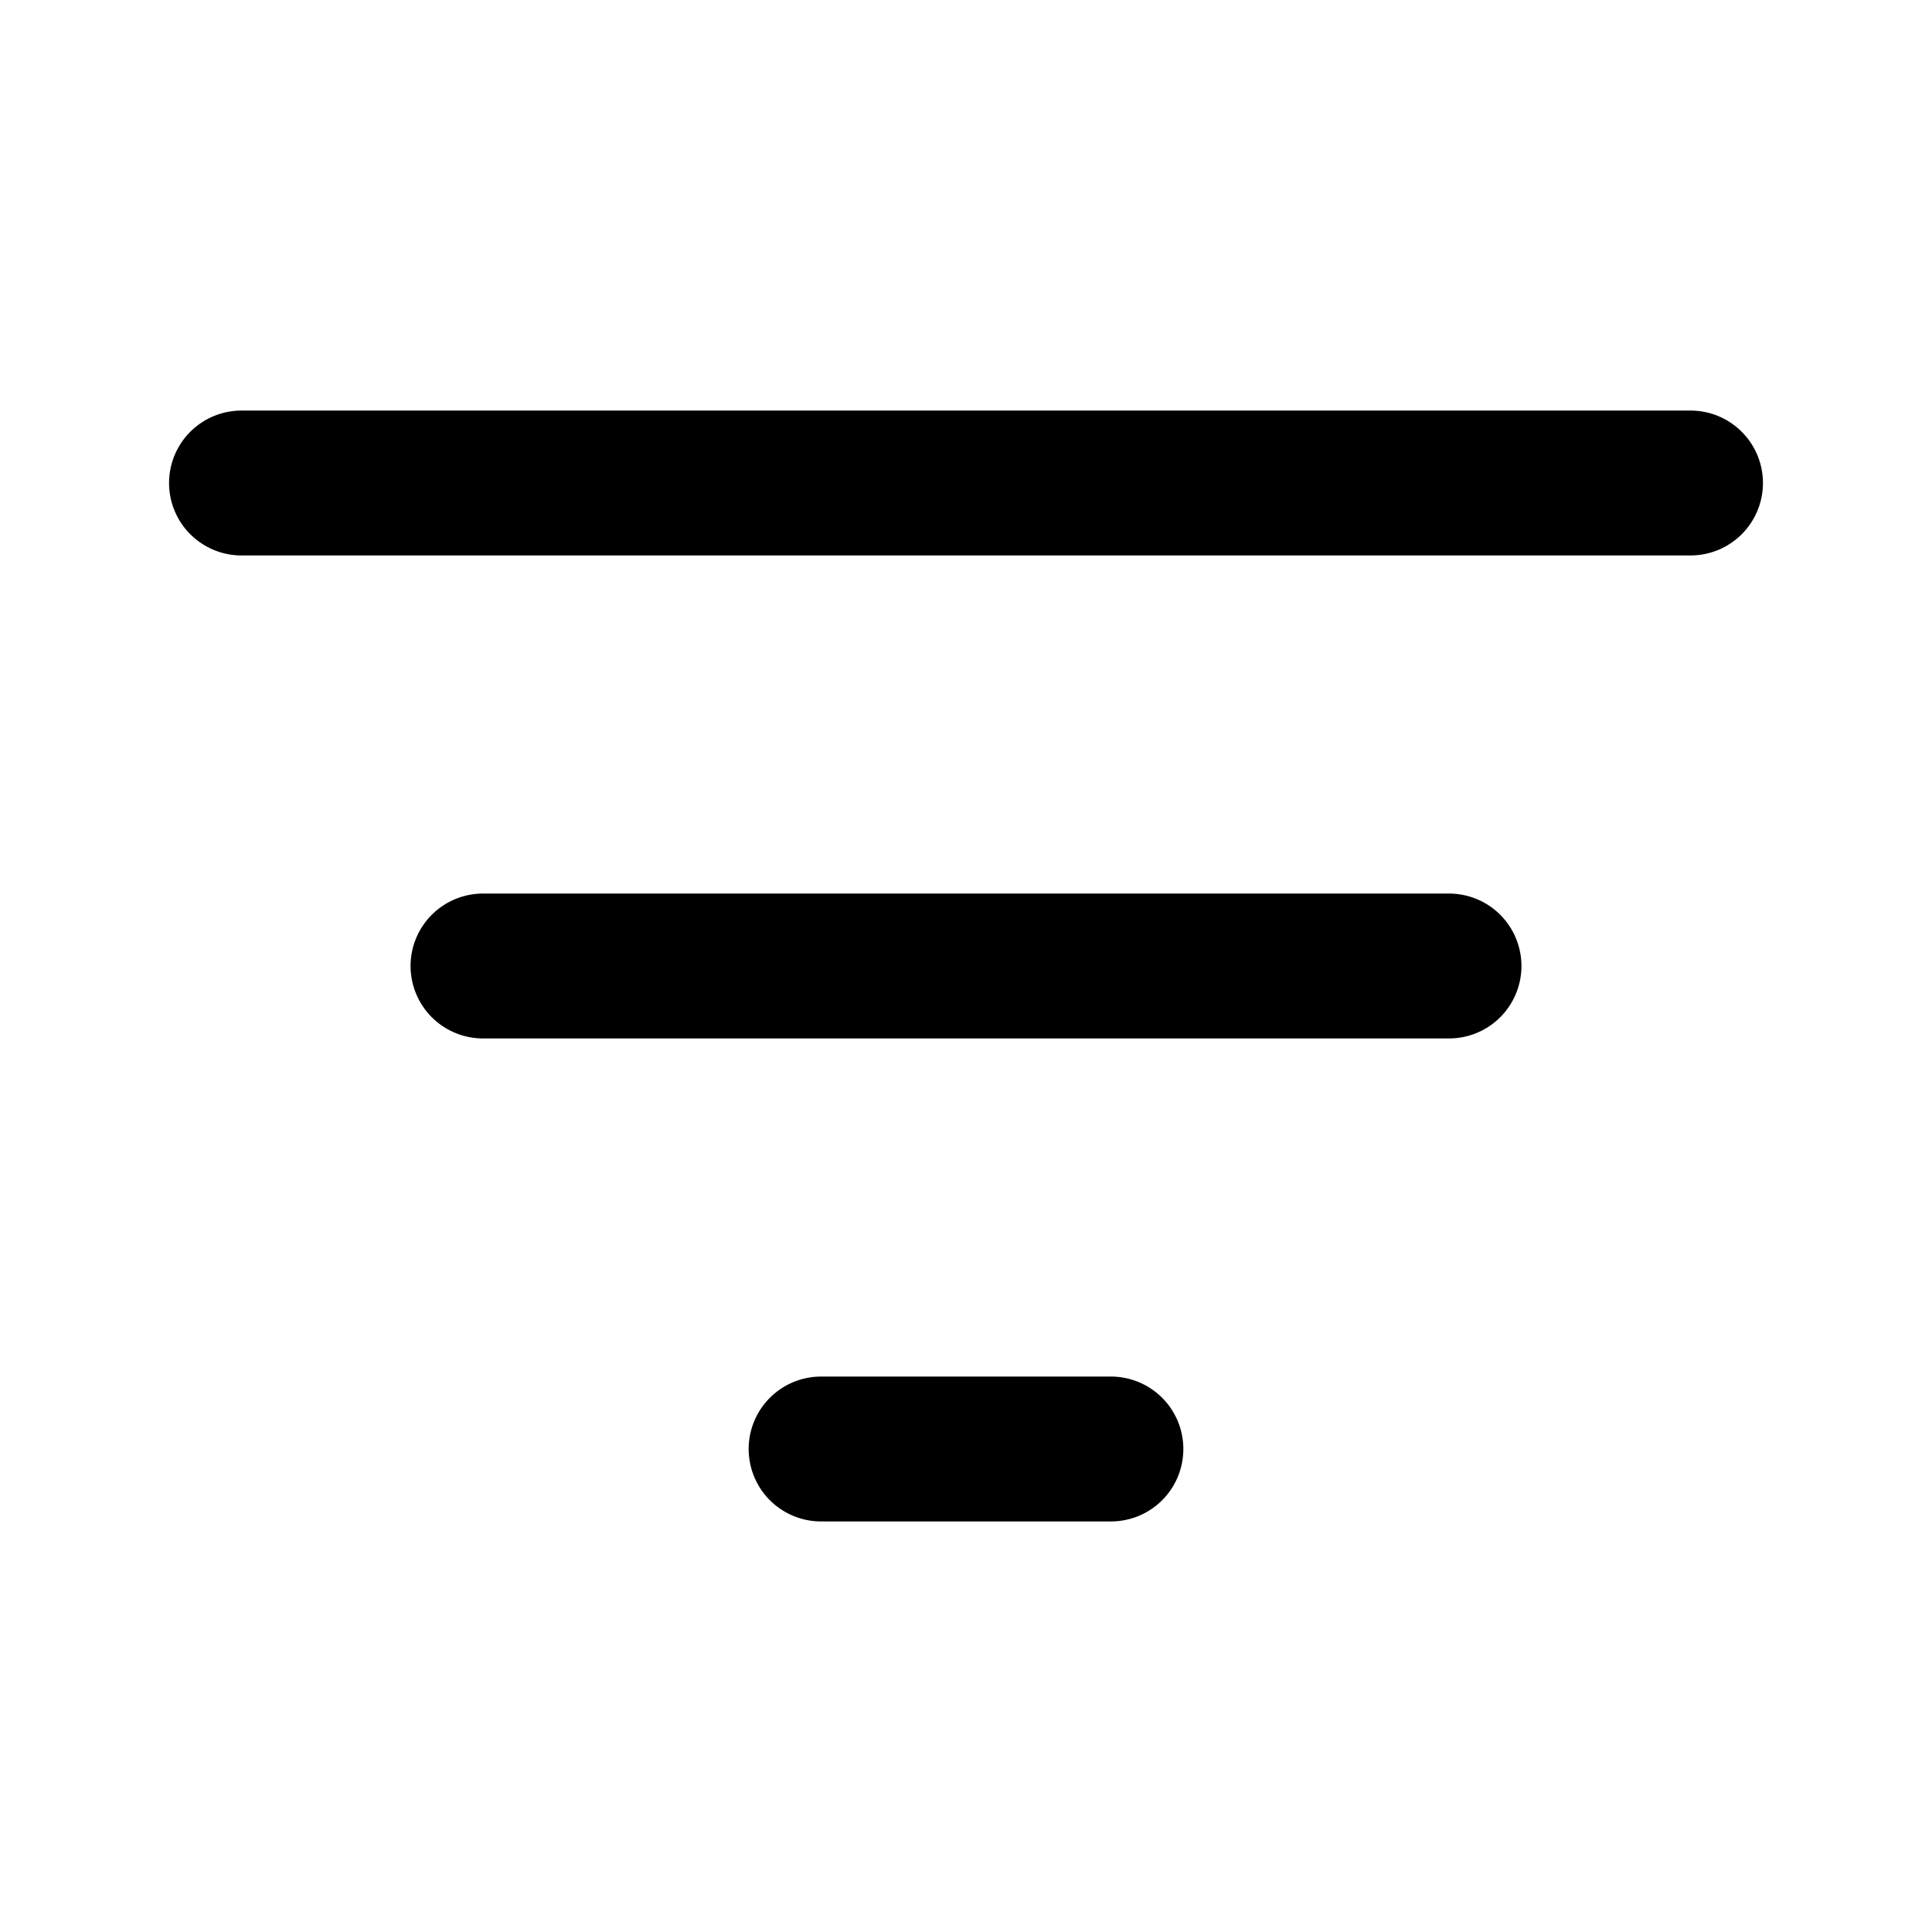
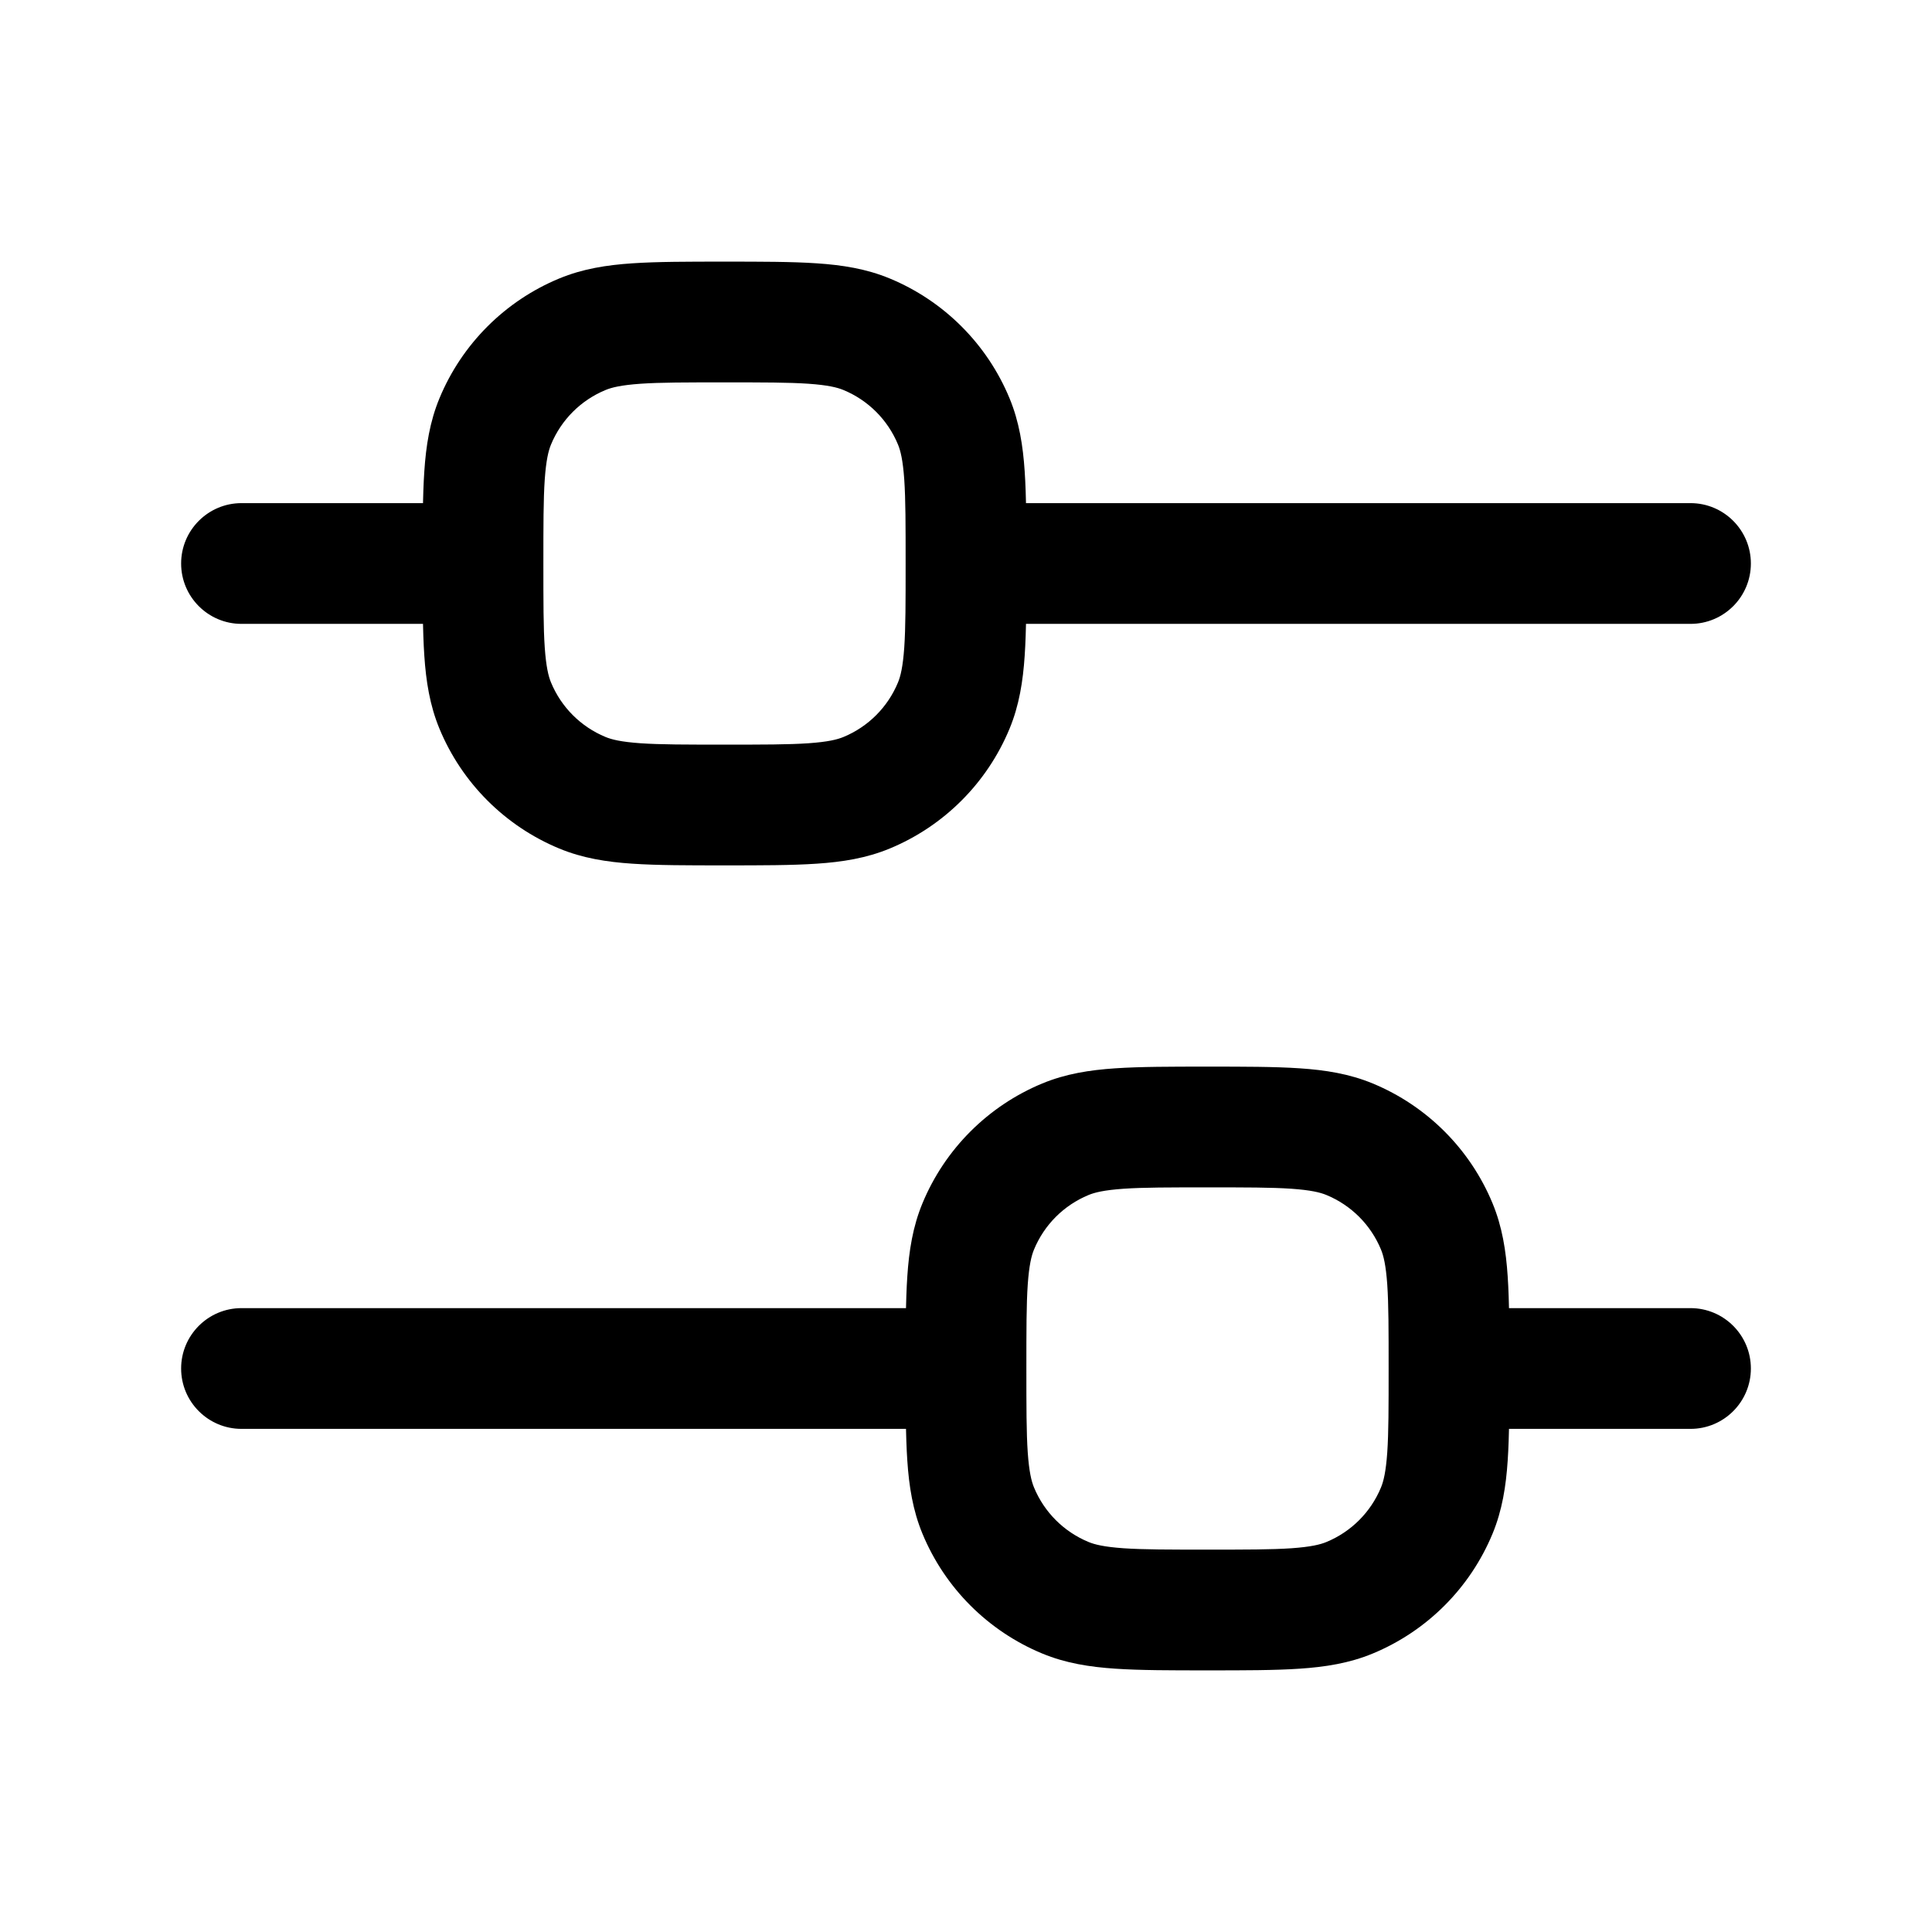
- <svg xmlns="http://www.w3.org/2000/svg" width="20" height="20" viewBox="0 0 20 20" fill="none">
-   <path d="M2.5 5H17.5" stroke="currentColor" stroke-width="1.5" stroke-linecap="round" />
-   <path d="M5 10H15" stroke="currentColor" stroke-width="1.5" stroke-linecap="round" />
-   <path d="M8.5 15H11.5" stroke="currentColor" stroke-width="1.5" stroke-linecap="round" />
+ <svg xmlns="http://www.w3.org/2000/svg" width="24" height="24" viewBox="0 0 24 24" fill="none">
+   <path d="M3 6.25C2.586 6.25 2.25 6.586 2.25 7C2.25 7.414 2.586 7.75 3 7.75V7V6.25ZM3 16.25C2.586 16.25 2.25 16.586 2.25 17C2.25 17.414 2.586 17.75 3 17.75V17V16.25ZM21 17.75C21.414 17.75 21.75 17.414 21.75 17C21.75 16.586 21.414 16.25 21 16.25V17V17.75ZM21 7.75C21.414 7.75 21.75 7.414 21.75 7C21.75 6.586 21.414 6.25 21 6.25V7V7.75ZM11.848 8.765L11.155 8.478L11.848 8.765ZM11.848 5.235L11.155 5.522L11.848 5.235ZM17.848 18.765L17.155 18.478L17.848 18.765ZM17.848 15.235L17.155 15.522L17.848 15.235ZM3 7V7.75H6V7V6.25H3V7ZM3 17V17.75H12V17V16.25H3V17ZM18 17V17.75H21V17V16.25H18V17ZM12 7V7.75L21 7.75V7V6.25L12 6.25V7ZM9 10V9.25C8.524 9.25 8.204 9.25 7.957 9.233C7.716 9.216 7.599 9.187 7.522 9.155L7.235 9.848L6.948 10.541C7.238 10.661 7.538 10.708 7.855 10.729C8.165 10.75 8.544 10.75 9 10.75V10ZM6 7H5.25C5.25 7.456 5.25 7.835 5.271 8.145C5.292 8.462 5.339 8.762 5.459 9.052L6.152 8.765L6.845 8.478C6.813 8.401 6.784 8.284 6.767 8.043C6.75 7.796 6.75 7.476 6.75 7H6ZM7.235 9.848L7.522 9.155C7.215 9.028 6.972 8.785 6.845 8.478L6.152 8.765L5.459 9.052C5.738 9.726 6.274 10.262 6.948 10.541L7.235 9.848ZM12 7H11.25C11.25 7.476 11.25 7.796 11.233 8.043C11.216 8.284 11.187 8.401 11.155 8.478L11.848 8.765L12.541 9.052C12.661 8.762 12.708 8.462 12.729 8.145C12.75 7.835 12.75 7.456 12.75 7H12ZM9 10V10.75C9.456 10.75 9.835 10.75 10.145 10.729C10.463 10.708 10.762 10.661 11.052 10.541L10.765 9.848L10.478 9.155C10.401 9.187 10.284 9.216 10.043 9.233C9.796 9.25 9.476 9.25 9 9.25V10ZM11.848 8.765L11.155 8.478C11.028 8.785 10.785 9.028 10.478 9.155L10.765 9.848L11.052 10.541C11.726 10.262 12.262 9.726 12.541 9.052L11.848 8.765ZM9 4V4.75C9.476 4.75 9.796 4.75 10.043 4.767C10.284 4.784 10.401 4.813 10.478 4.845L10.765 4.152L11.052 3.459C10.762 3.339 10.463 3.292 10.145 3.271C9.835 3.25 9.456 3.25 9 3.25V4ZM12 7H12.75C12.75 6.544 12.75 6.165 12.729 5.855C12.708 5.538 12.661 5.238 12.541 4.948L11.848 5.235L11.155 5.522C11.187 5.599 11.216 5.716 11.233 5.957C11.25 6.204 11.25 6.524 11.25 7H12ZM10.765 4.152L10.478 4.845C10.785 4.972 11.028 5.215 11.155 5.522L11.848 5.235L12.541 4.948C12.262 4.274 11.726 3.738 11.052 3.459L10.765 4.152ZM9 4V3.25C8.544 3.25 8.165 3.25 7.855 3.271C7.538 3.292 7.238 3.339 6.948 3.459L7.235 4.152L7.522 4.845C7.599 4.813 7.716 4.784 7.957 4.767C8.204 4.75 8.524 4.75 9 4.75V4ZM6 7H6.75C6.75 6.524 6.75 6.204 6.767 5.957C6.784 5.716 6.813 5.599 6.845 5.522L6.152 5.235L5.459 4.948C5.339 5.238 5.292 5.538 5.271 5.855C5.25 6.165 5.25 6.544 5.25 7H6ZM7.235 4.152L6.948 3.459C6.274 3.738 5.738 4.274 5.459 4.948L6.152 5.235L6.845 5.522C6.972 5.215 7.215 4.972 7.522 4.845L7.235 4.152ZM15 20V19.25C14.524 19.25 14.204 19.25 13.957 19.233C13.716 19.216 13.599 19.187 13.522 19.155L13.235 19.848L12.948 20.541C13.238 20.661 13.537 20.708 13.855 20.729C14.165 20.75 14.544 20.75 15 20.75V20ZM12 17H11.25C11.25 17.456 11.25 17.835 11.271 18.145C11.292 18.462 11.339 18.762 11.459 19.052L12.152 18.765L12.845 18.478C12.813 18.401 12.784 18.284 12.767 18.043C12.75 17.796 12.75 17.476 12.75 17H12ZM13.235 19.848L13.522 19.155C13.215 19.028 12.972 18.785 12.845 18.478L12.152 18.765L11.459 19.052C11.738 19.726 12.274 20.262 12.948 20.541L13.235 19.848ZM18 17H17.25C17.25 17.476 17.25 17.796 17.233 18.043C17.216 18.284 17.187 18.401 17.155 18.478L17.848 18.765L18.541 19.052C18.661 18.762 18.708 18.462 18.729 18.145C18.75 17.835 18.75 17.456 18.75 17H18ZM15 20V20.75C15.456 20.75 15.835 20.75 16.145 20.729C16.462 20.708 16.762 20.661 17.052 20.541L16.765 19.848L16.478 19.155C16.401 19.187 16.284 19.216 16.043 19.233C15.796 19.25 15.476 19.25 15 19.25V20ZM17.848 18.765L17.155 18.478C17.028 18.785 16.785 19.028 16.478 19.155L16.765 19.848L17.052 20.541C17.726 20.262 18.262 19.726 18.541 19.052L17.848 18.765ZM15 14V14.75C15.476 14.75 15.796 14.75 16.043 14.767C16.284 14.784 16.401 14.813 16.478 14.845L16.765 14.152L17.052 13.459C16.762 13.339 16.462 13.292 16.145 13.271C15.835 13.25 15.456 13.25 15 13.25V14ZM18 17H18.75C18.75 16.544 18.75 16.165 18.729 15.855C18.708 15.537 18.661 15.238 18.541 14.948L17.848 15.235L17.155 15.522C17.187 15.599 17.216 15.716 17.233 15.957C17.25 16.204 17.25 16.524 17.25 17H18ZM16.765 14.152L16.478 14.845C16.785 14.972 17.028 15.215 17.155 15.522L17.848 15.235L18.541 14.948C18.262 14.274 17.726 13.738 17.052 13.459L16.765 14.152ZM15 14V13.25C14.544 13.25 14.165 13.25 13.855 13.271C13.537 13.292 13.238 13.339 12.948 13.459L13.235 14.152L13.522 14.845C13.599 14.813 13.716 14.784 13.957 14.767C14.204 14.75 14.524 14.75 15 14.75V14ZM12 17H12.75C12.75 16.524 12.75 16.204 12.767 15.957C12.784 15.716 12.813 15.599 12.845 15.522L12.152 15.235L11.459 14.948C11.339 15.238 11.292 15.537 11.271 15.855C11.25 16.165 11.25 16.544 11.25 17H12ZM13.235 14.152L12.948 13.459C12.274 13.738 11.738 14.274 11.459 14.948L12.152 15.235L12.845 15.522C12.972 15.215 13.215 14.972 13.522 14.845L13.235 14.152Z" fill="currentColor" />
</svg>
